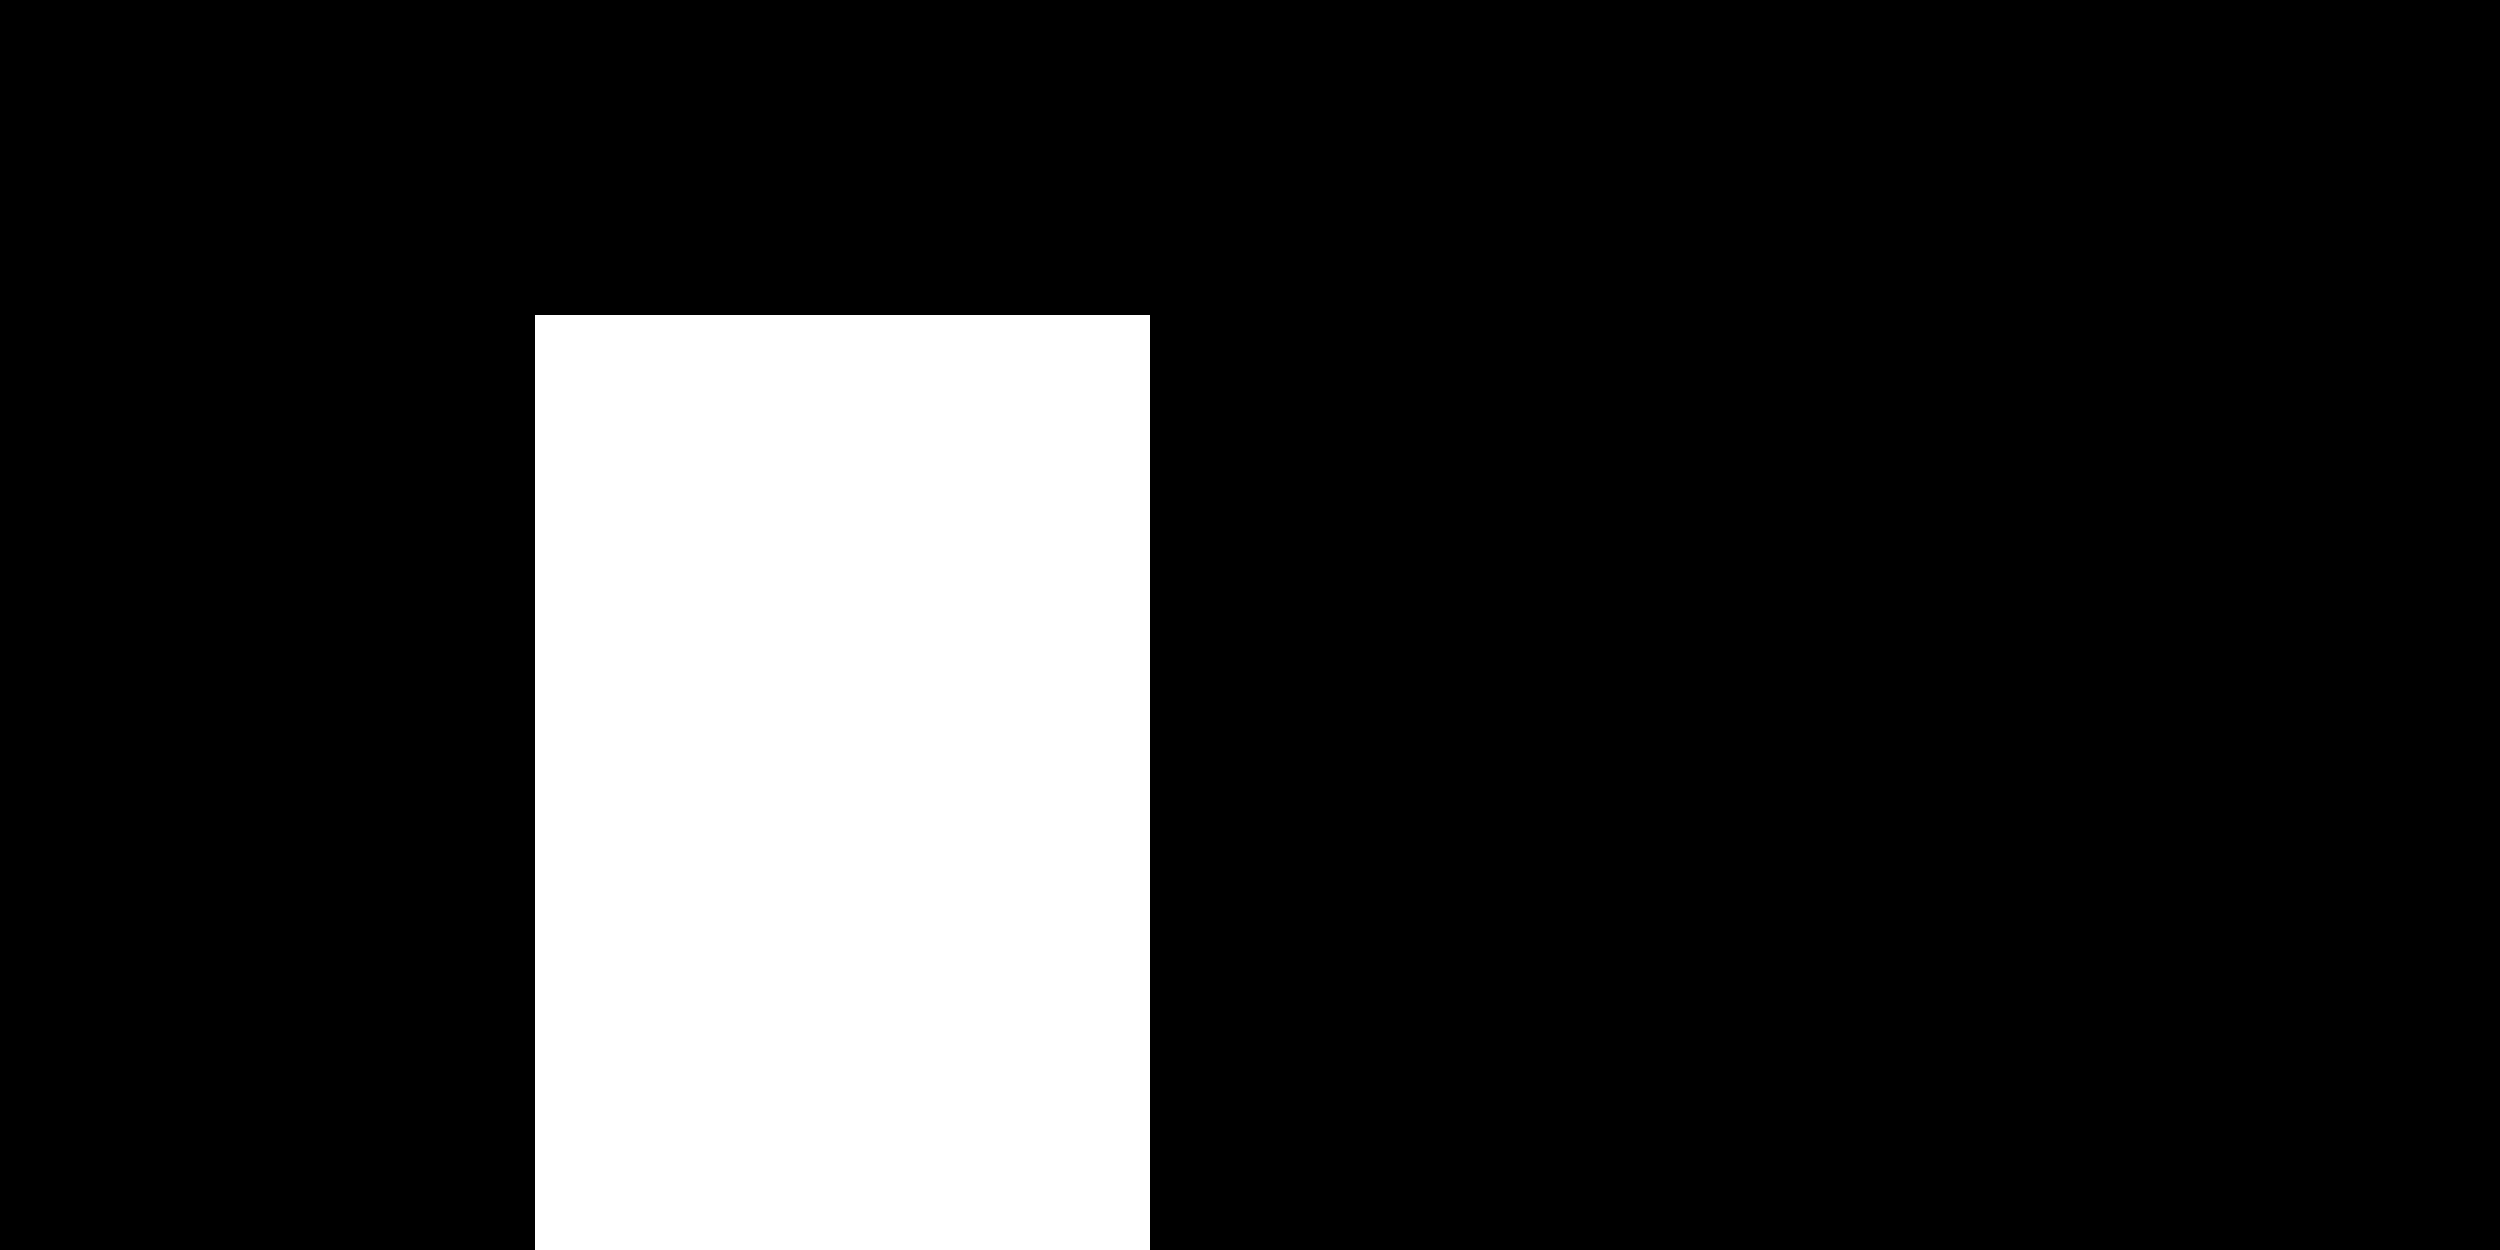
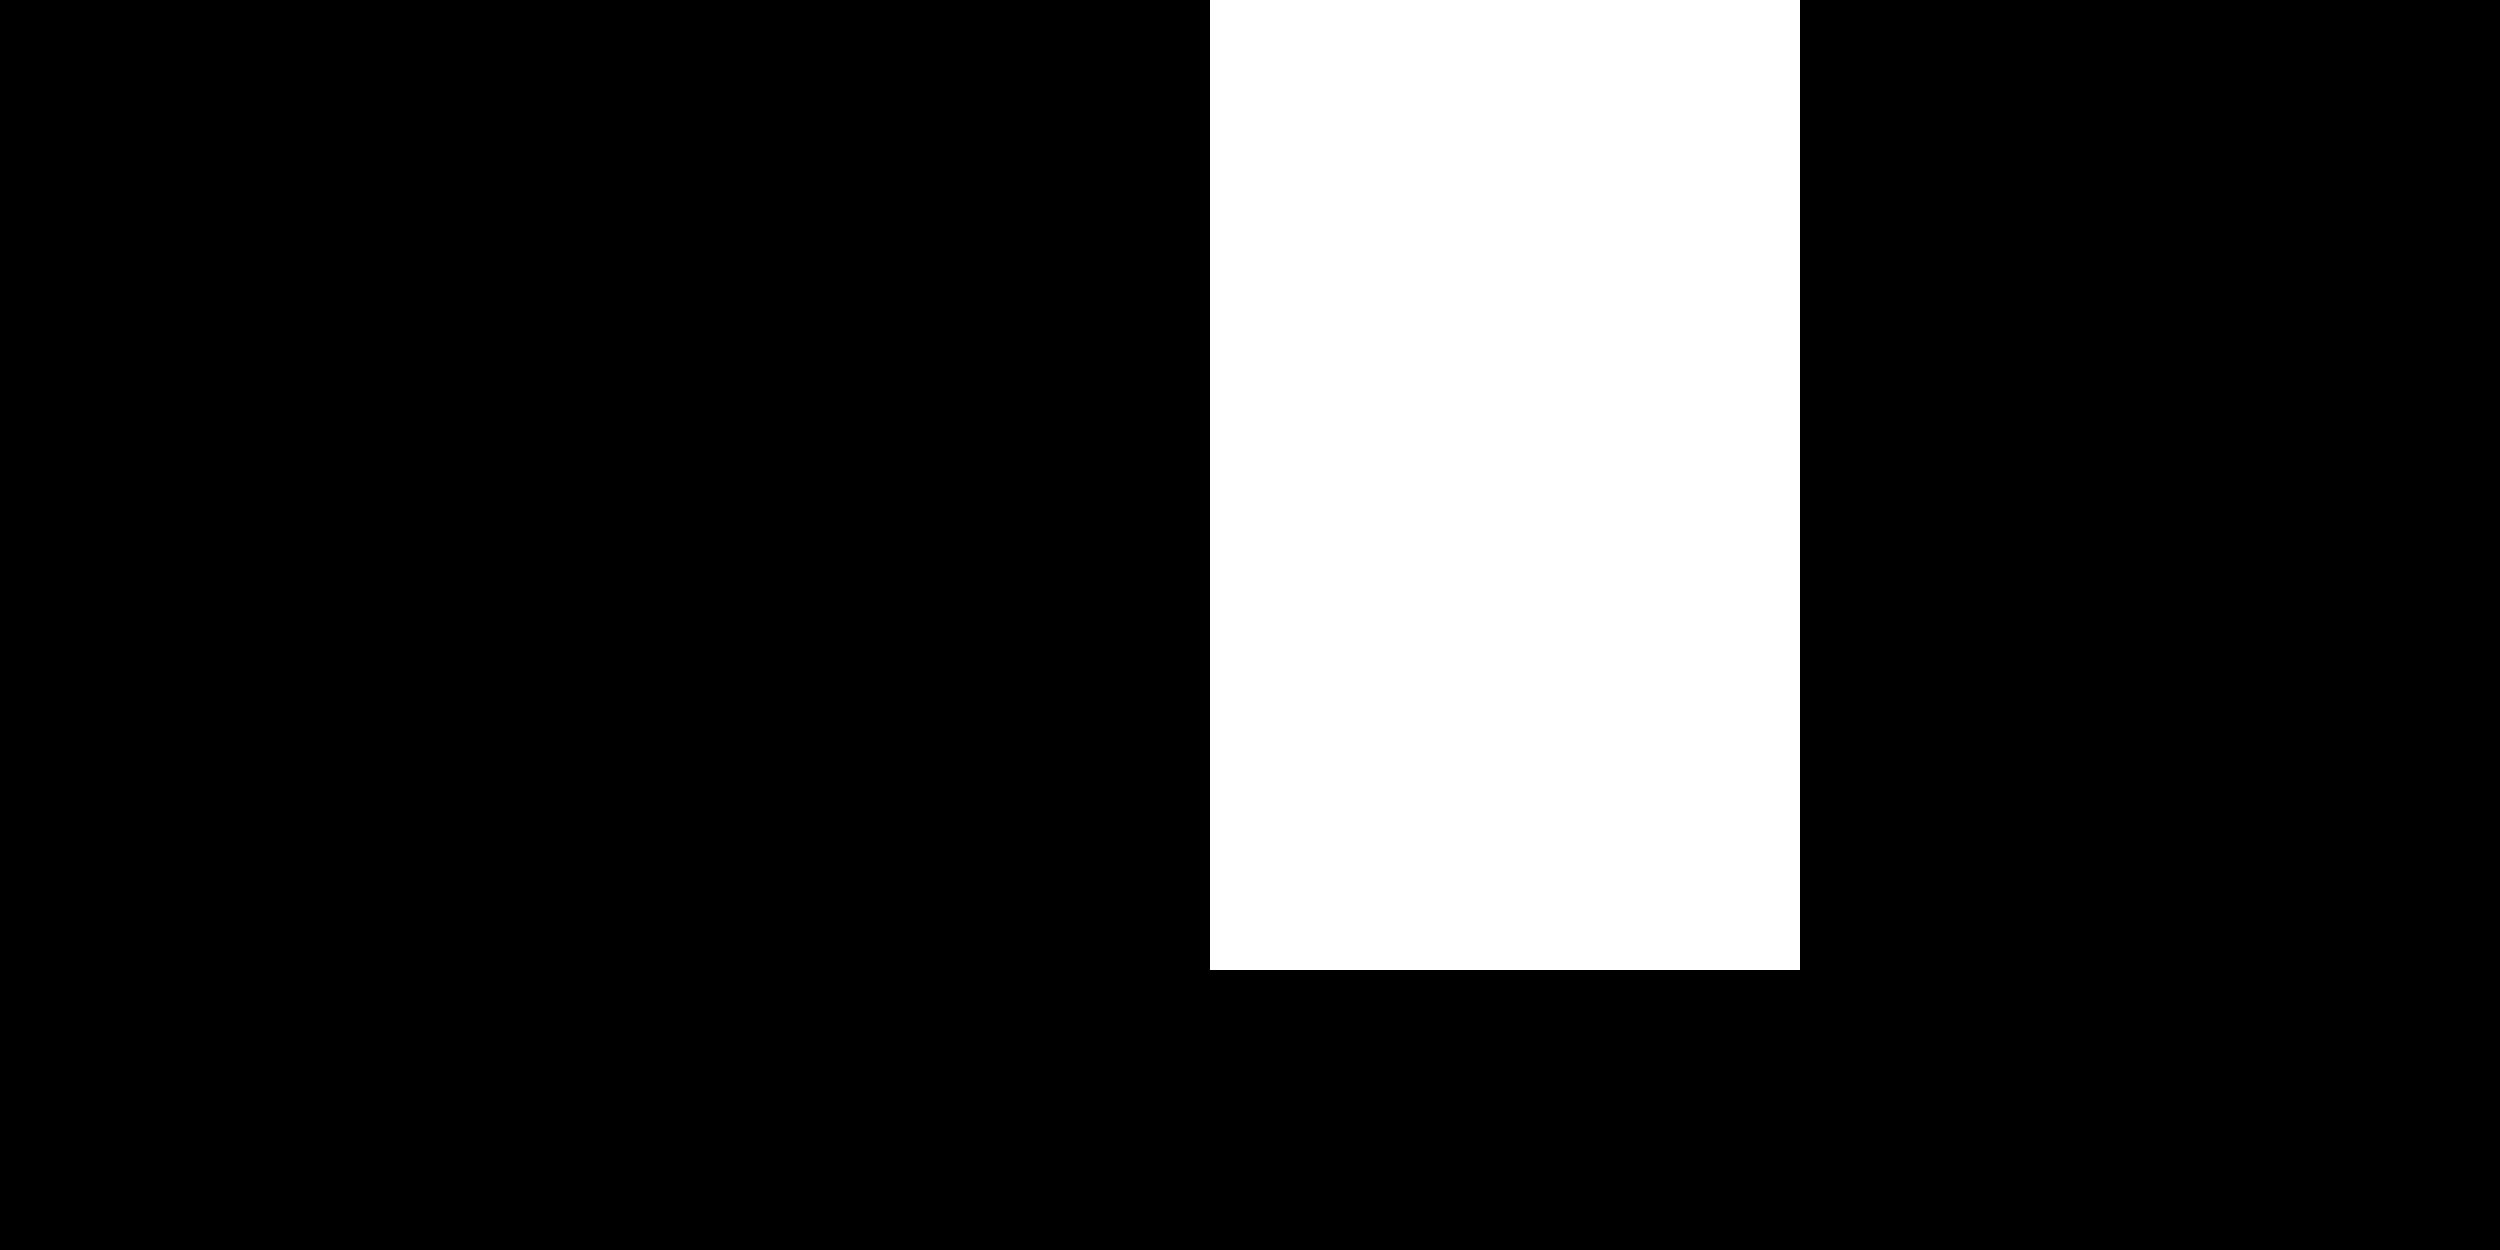
<svg xmlns="http://www.w3.org/2000/svg" version="1.0" width="500pt" height="250pt" viewBox="0 0 500 250" preserveAspectRatio="xMidYMid meet">
-   <g transform="translate(0,1000) scale(0.1,-0.1)" fill="#000000" stroke="none">
+   <g transform="translate(0,250) scale(0.1,-0.1)" fill="#000000" stroke="none">
    <path d="M0 5000 l0 -5000 10000 0 10000 0 0 5000 0 5000 -10000 0 -10000 0 0 -5000z m2300 2665 l0 -1705 1330 0 1330 0 0 -450 0 -450 -1945 0 -1945 0 0 2155 0 2155 615 0 615 0 0 -1705z m6802 -435 c461 -1174 840 -2143 844 -2152 5 -17 -32 -18 -679 -18 l-684 0 -140 393 -141 392 -839 3 -839 2 -139 -395 -138 -395 -640 0 c-605 0 -639 1 -632 18 11 31 1693 4216 1710 4255 l15 37 732 -2 732 -3 838 -2135z m3705 2129 c469 -38 851 -156 1153 -356 151 -101 338 -285 433 -429 116 -175 189 -363 228 -583 28 -156 30 -425 5 -561 -106 -579 -606 -1210 -1466 -1849 -472 -352 -937 -632 -1690 -1020 l-195 -101 1538 0 1537 0 0 -210 0 -210 -1975 0 -1975 0 0 208 0 209 143 85 c78 47 289 166 467 263 1593 870 2379 1470 2784 2124 121 196 189 368 221 560 23 138 17 380 -13 493 -117 438 -472 769 -963 898 -204 53 -302 65 -554 65 -240 0 -328 -8 -515 -50 -561 -125 -946 -472 -1025 -924 -62 -354 50 -708 323 -1019 30 -34 53 -64 51 -66 -5 -4 -690 53 -707 59 -19 7 -98 181 -138 302 -64 197 -79 300 -79 563 0 193 3 250 19 320 96 440 381 779 837 1000 255 123 552 198 919 233 86 9 521 6 637 -4z m5453 -3694 l0 -235 -1415 0 c-863 0 -1415 -4 -1415 -9 0 -5 -25 -385 -55 -843 -30 -458 -55 -846 -55 -862 0 -26 3 -24 45 33 183 248 524 431 926 496 329 53 761 34 1089 -46 401 -99 779 -343 1011 -652 134 -178 212 -345 269 -572 51 -204 70 -344 70 -524 0 -176 -16 -301 -66 -500 -54 -220 -121 -373 -240 -551 -175 -262 -387 -443 -708 -605 -217 -109 -437 -174 -716 -211 -187 -24 -617 -30 -802 -10 -897 95 -1483 567 -1683 1356 -23 90 -31 140 -22 140 2 0 134 31 292 70 159 38 290 68 290 67 1 -1 11 -54 24 -117 106 -552 476 -947 996 -1065 286 -64 676 -57 975 19 569 145 912 494 1023 1041 19 96 22 140 22 355 -1 269 -12 353 -75 542 -186 557 -701 868 -1438 868 -329 0 -560 -61 -779 -205 -118 -79 -300 -262 -382 -384 -65 -98 -140 -246 -162 -318 l-12 -43 -51 1 c-86 1 -465 25 -470 30 -3 3 179 2954 183 2967 1 1 750 2 1666 2 l1665 0 0 -235z m-13300 -1240 l0 -445 -680 0 -680 0 0 -1710 0 -1710 -590 0 -590 0 0 1710 0 1710 -680 0 -680 0 0 445 0 445 1950 0 1950 0 0 -445z m4142 -1695 c461 -1174 840 -2143 844 -2152 5 -17 -32 -18 -679 -18 l-684 0 -140 393 -141 392 -839 3 -839 2 -139 -395 -138 -395 -640 0 c-605 0 -639 1 -632 18 11 31 1693 4216 1710 4255 l15 37 732 -2 732 -3 838 -2135z" />
    <path d="M7187 7609 c-152 -469 -275 -854 -273 -856 1 -2 239 -2 528 -1 l526 3 -249 845 c-137 465 -250 849 -252 853 -1 5 -127 -375 -280 -844z" />
    <path d="M7187 3109 c-152 -469 -275 -854 -273 -856 1 -2 239 -2 528 -1 l526 3 -249 845 c-137 465 -250 849 -252 853 -1 5 -127 -375 -280 -844z" />
  </g>
</svg>
